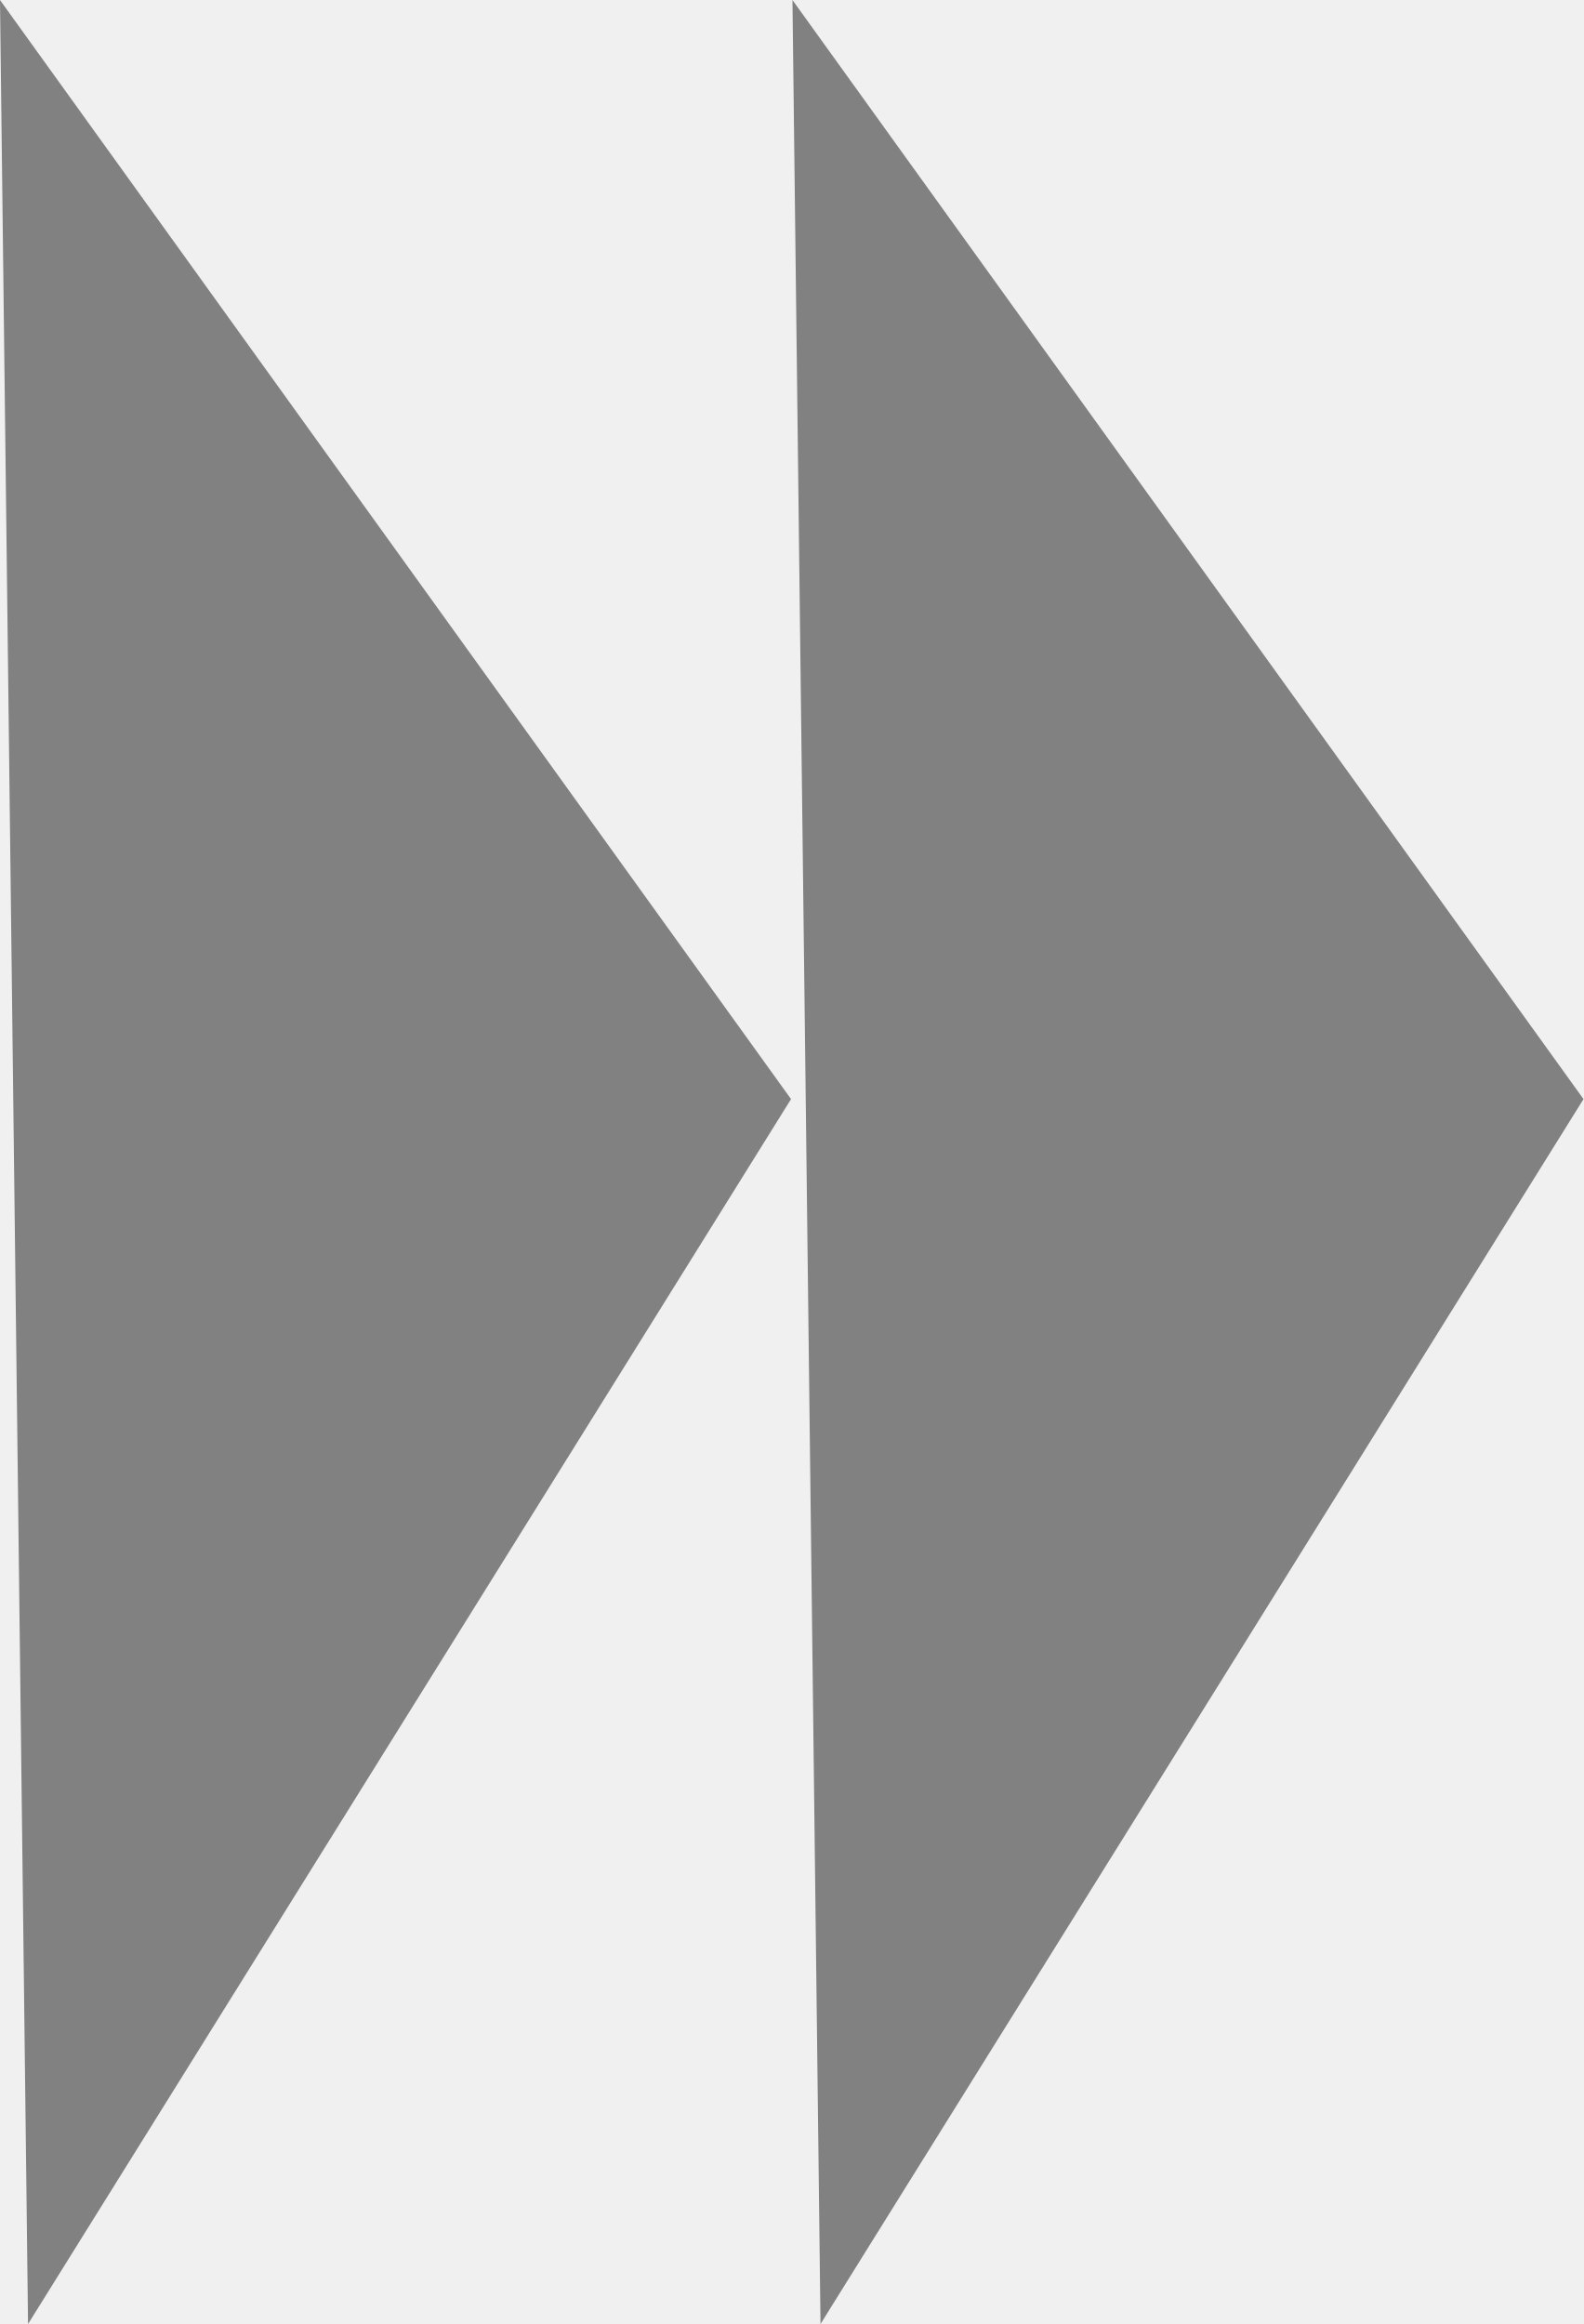
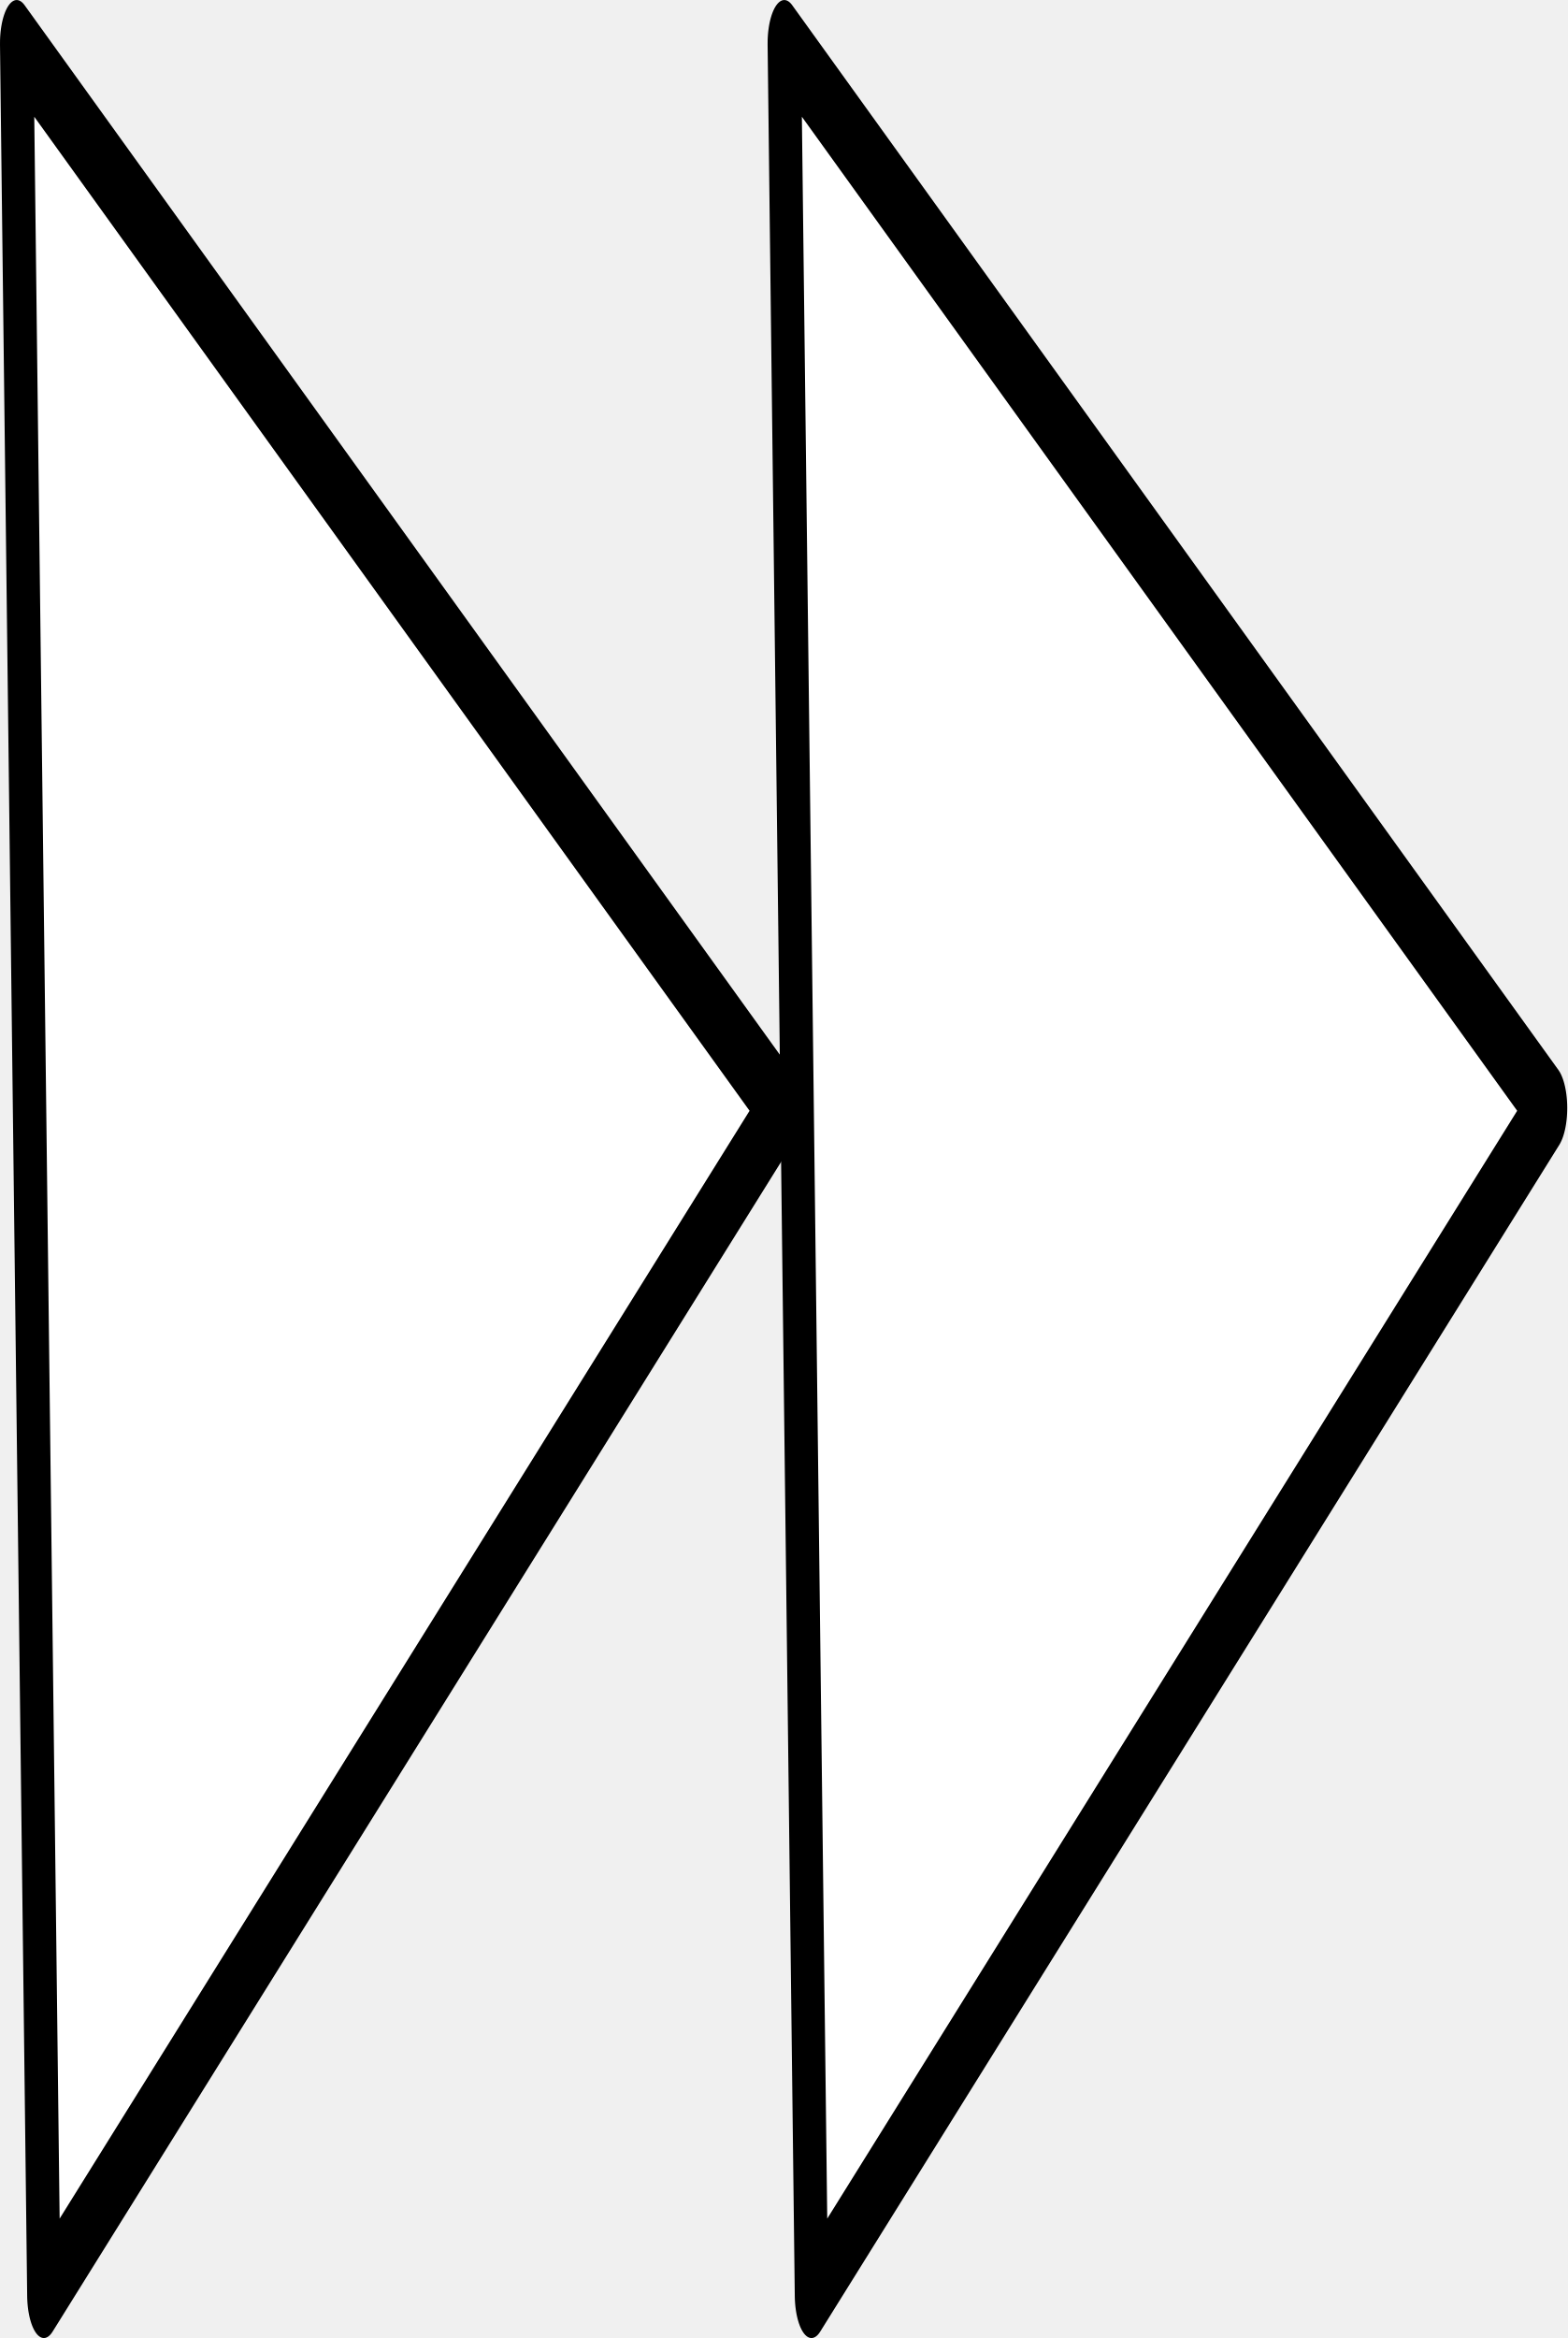
- <svg xmlns="http://www.w3.org/2000/svg" width="28.549mm" height="41.899mm" viewBox="0 0 28.549 41.899" version="1.1" id="svg8">
+ <svg xmlns="http://www.w3.org/2000/svg" width="29.171mm" height="43.508mm" viewBox="0 0 29.171 43.508" version="1.1" id="svg8">
  <defs id="defs2" />
-   <g id="layer1" transform="translate(-46.97033,-67.78556)">
-     <path style="opacity:1;fill:#818181;fill-opacity:1;stroke:none;stroke-width:9.894;stroke-linecap:round;stroke-linejoin:round;stroke-miterlimit:4;stroke-dasharray:none;stroke-opacity:1" id="path815" d="M 83.911,87.601 48.28,109.685 46.97,67.786 Z" transform="matrix(0.3860765,0,0,1,28.83619,0)" />
-     <path transform="matrix(0.3860765,0,0,1,43.1237,0)" d="M 83.911,87.601 48.28,109.685 46.97,67.786 Z" id="path842" style="opacity:1;fill:#818181;fill-opacity:1;stroke:none;stroke-width:9.894;stroke-linecap:round;stroke-linejoin:round;stroke-miterlimit:4;stroke-dasharray:none;stroke-opacity:1" />
+   <g id="layer1" transform="translate(-46.65966,-66.98091)">
+     <path style="opacity:1;fill:#ffffff;fill-opacity:1;stroke:#000000;stroke-width:1.609;stroke-linecap:round;stroke-linejoin:round;stroke-miterlimit:4;stroke-dasharray:none;stroke-opacity:1" id="path815" d="M 83.911,87.601 48.28,109.685 46.97,67.786 Z" transform="matrix(0.3860765,0,0,1,28.83619,0)" />
+     <path transform="matrix(0.3860765,0,0,1,43.1237,0)" d="M 83.911,87.601 48.28,109.685 46.97,67.786 Z" id="path842" style="opacity:1;fill:#ffffff;fill-opacity:1;stroke:#000000;stroke-width:1.609;stroke-linecap:round;stroke-linejoin:round;stroke-miterlimit:4;stroke-dasharray:none;stroke-opacity:1" />
  </g>
</svg>
